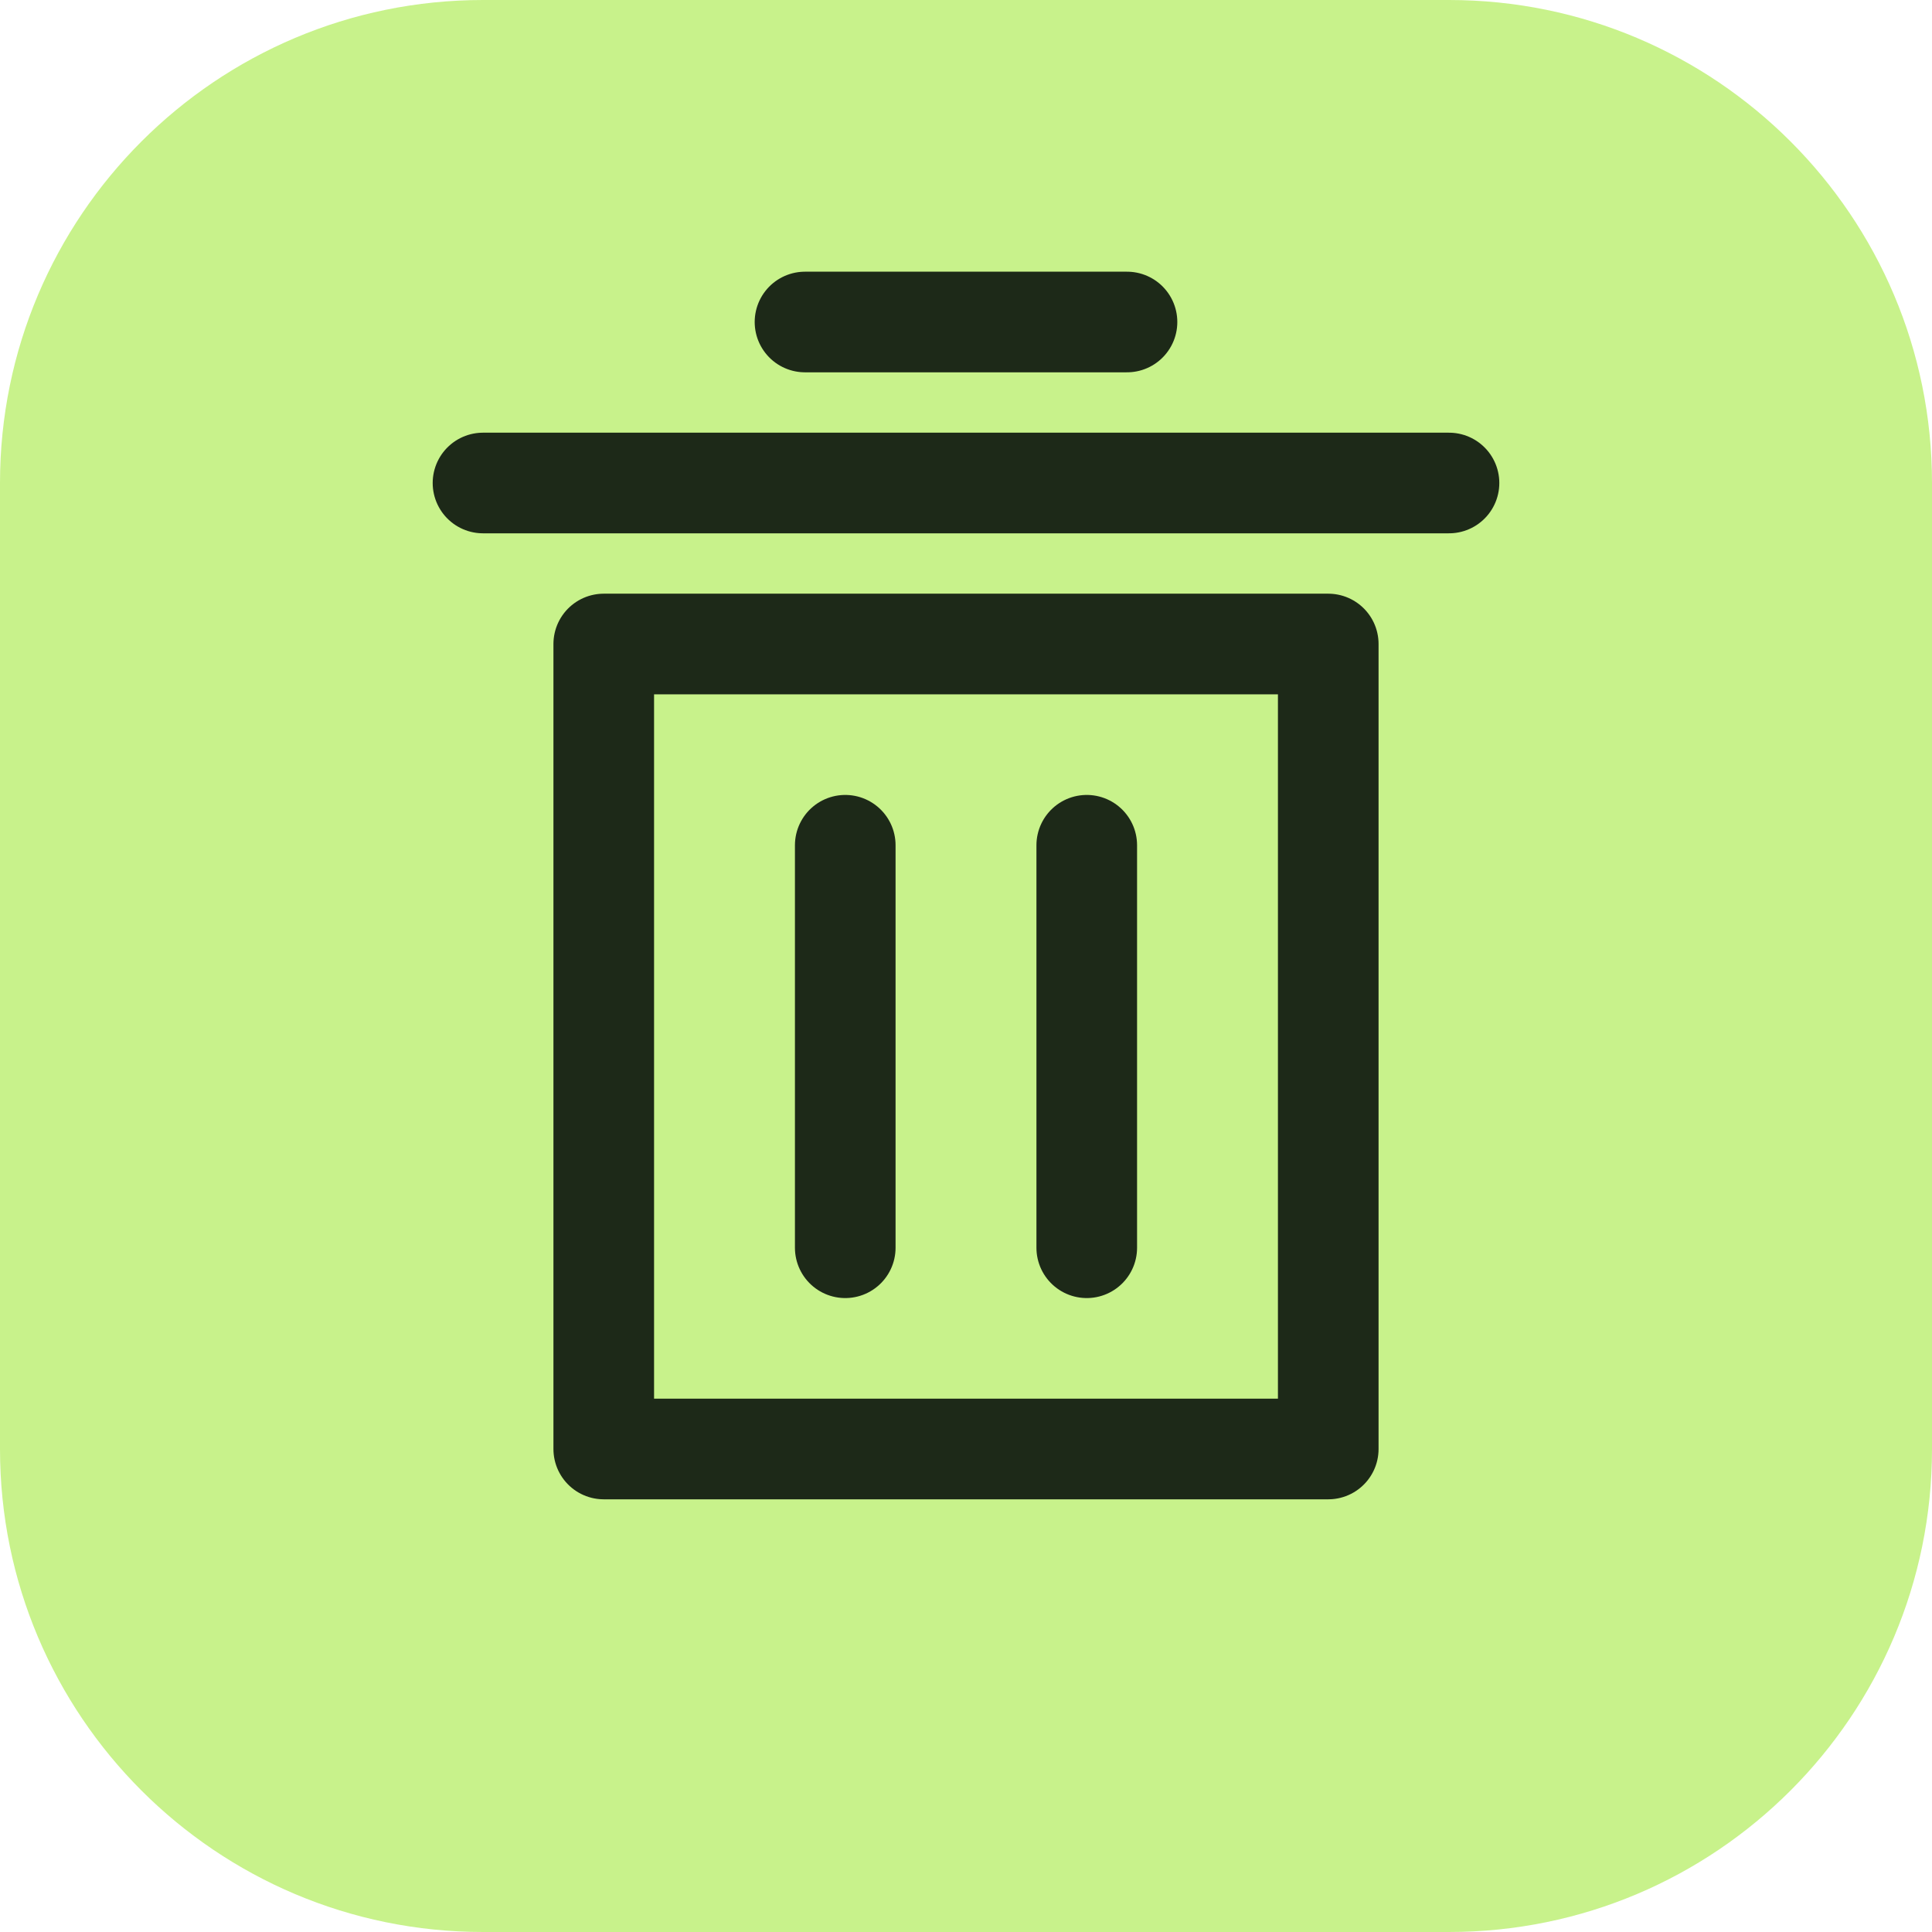
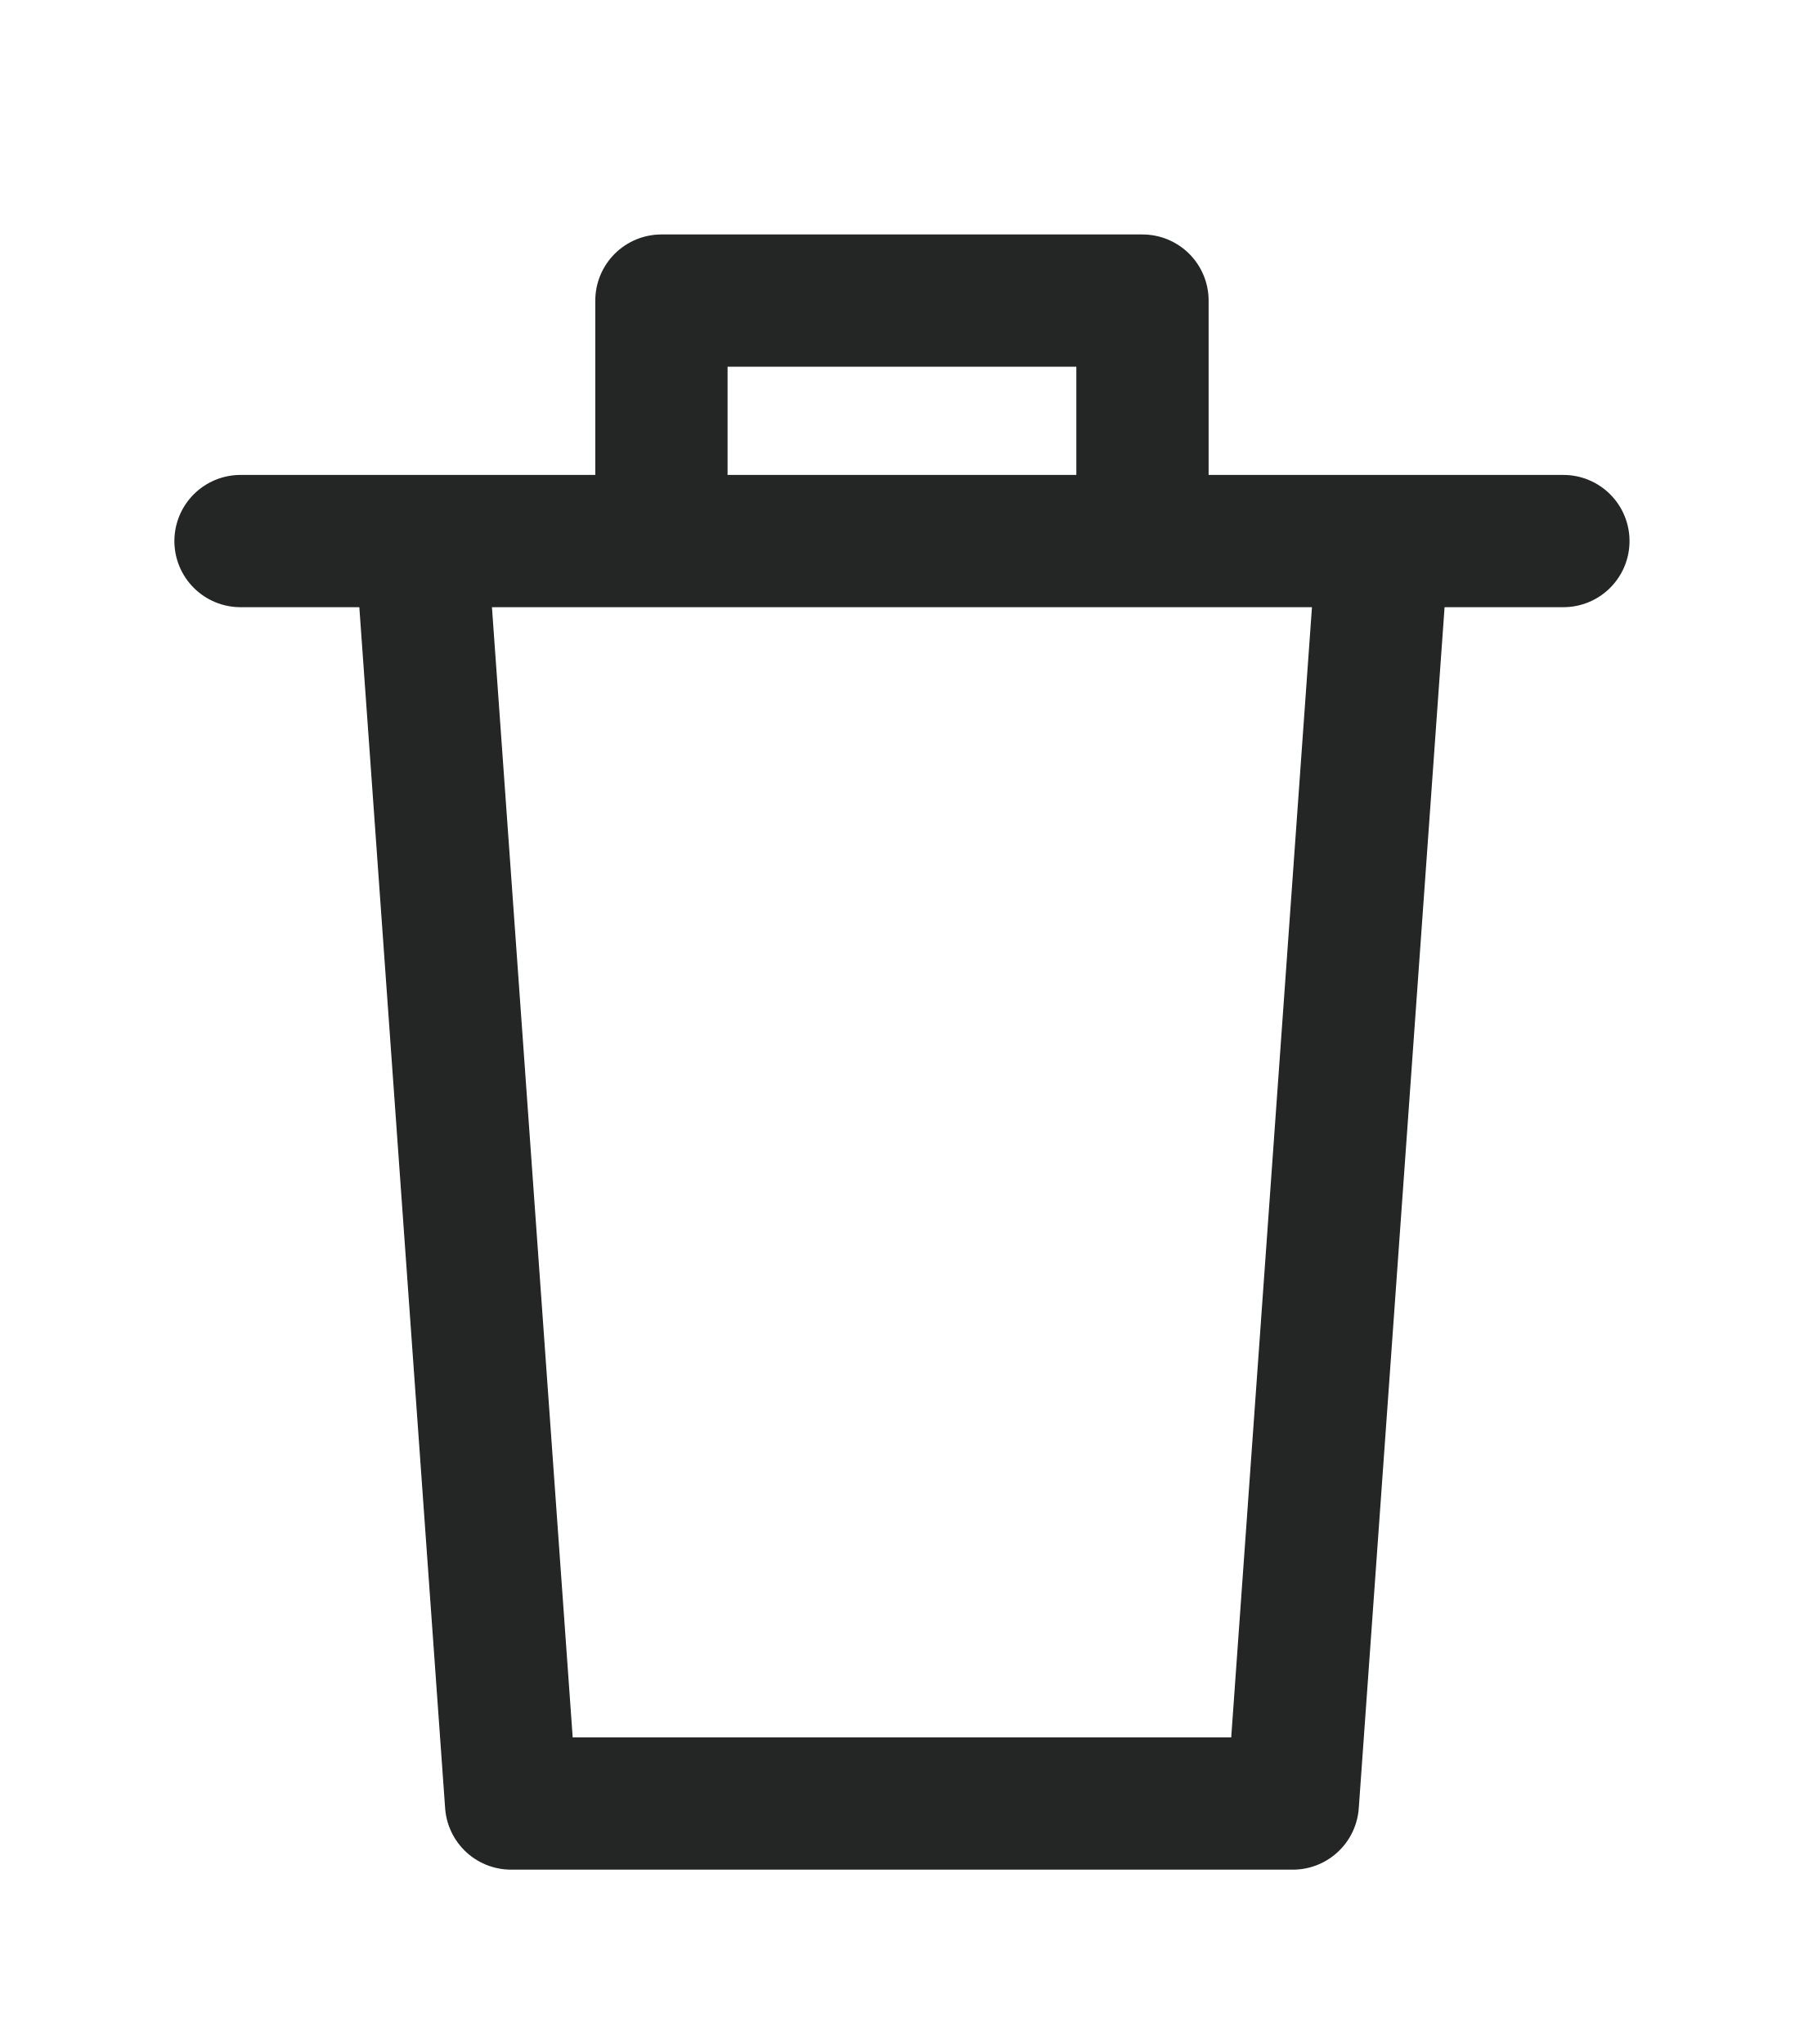
- <svg xmlns="http://www.w3.org/2000/svg" viewBox="0 0 48 48">
-   <rect width="48" height="48" rx="12" fill="#c8f28b" />
-   <path d="M15 16h18v20H15zM12 12h24M20 8h8M21 21v10M27 21v10" fill="none" stroke="#1d2918" stroke-width="2.5" stroke-linecap="round" stroke-linejoin="round" />
+ <svg xmlns="http://www.w3.org/2000/svg" viewBox="0 0 30 34">
+   <path d="M4 9h22M7 9l1.5 21h13L23 9M11 9V5h8v4" fill="none" stroke="#242625" stroke-width="2.2" stroke-linecap="round" stroke-linejoin="round" />
</svg>
